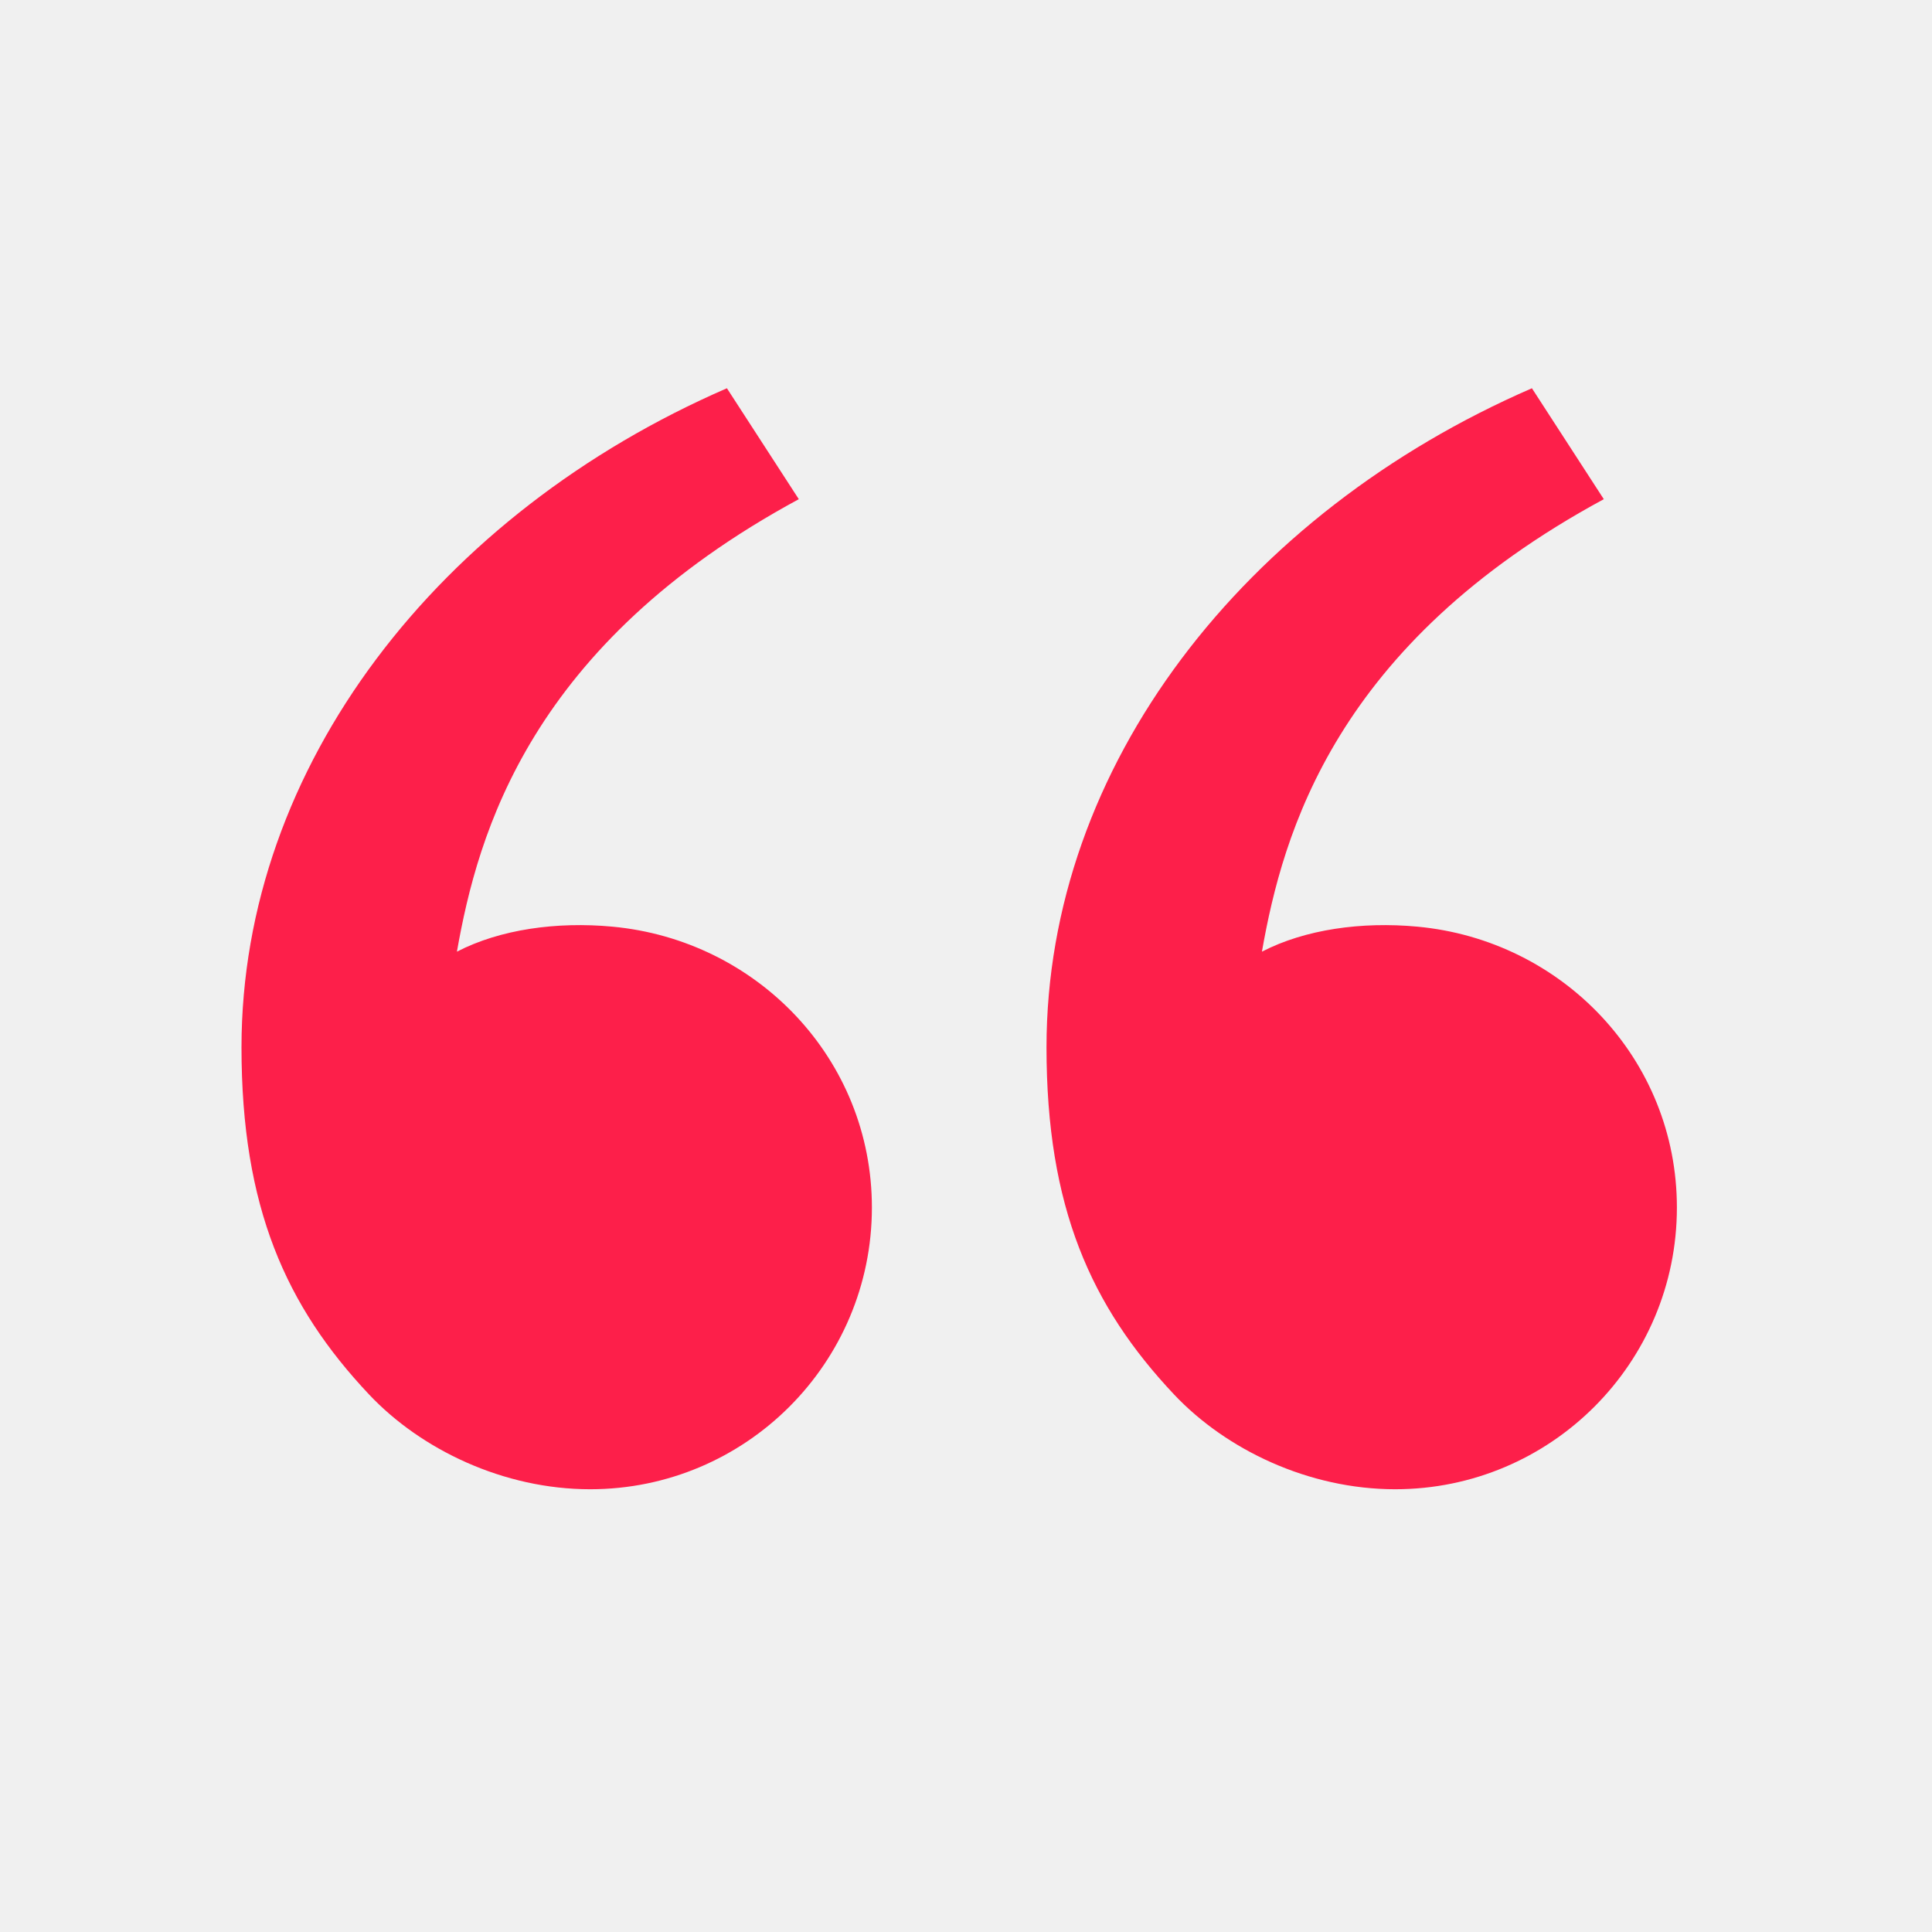
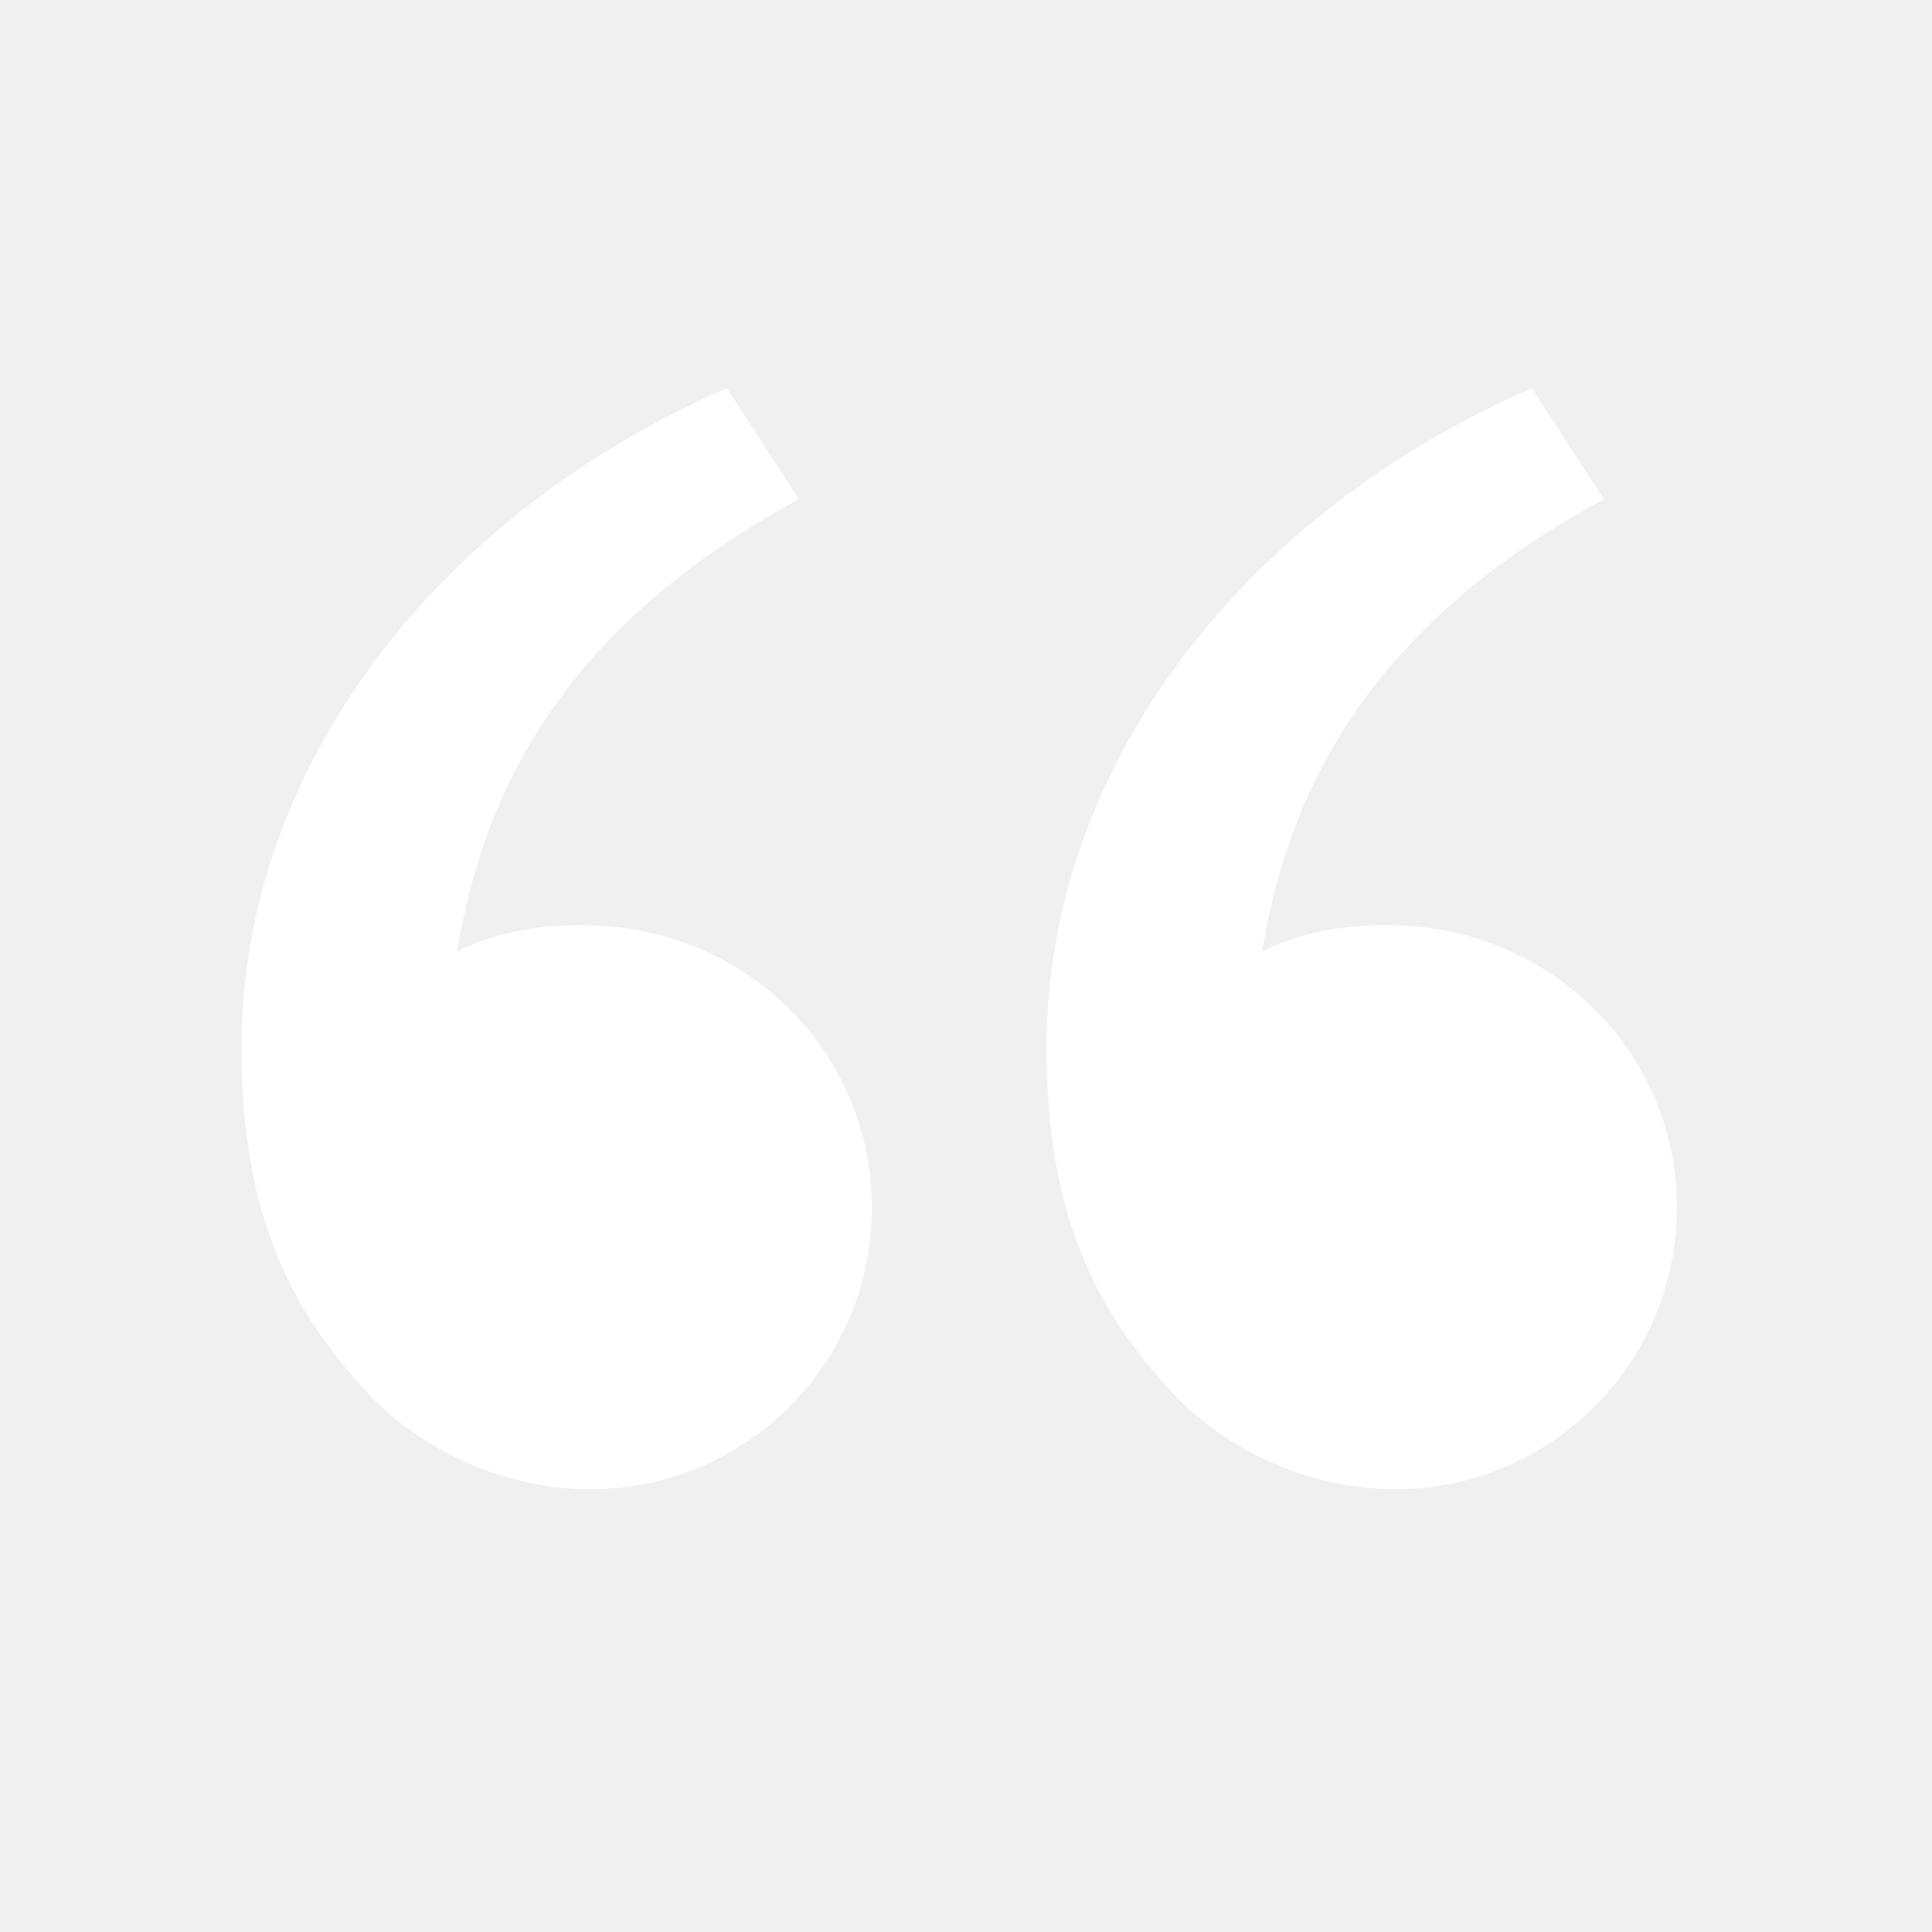
<svg xmlns="http://www.w3.org/2000/svg" width="800px" height="800px" viewBox="0 0 24 24">
  <g>
    <path fill="none" d="M0 0h24v24H0z" />
-     <path fill="#FD1F4A" d="M4.583 17.321C3.553 16.227 3 15 3 13.011c0-3.5 2.457-6.637 6.03-8.188l.893 1.378c-3.335 1.804-3.987 4.145-4.247 5.621.537-.278 1.24-.375 1.929-.311 1.804.167 3.226 1.648 3.226 3.489a3.5 3.5 0 0 1-3.5 3.5c-1.073 0-2.099-.49-2.748-1.179zm10 0C13.553 16.227 13 15 13 13.011c0-3.5 2.457-6.637 6.03-8.188l.893 1.378c-3.335 1.804-3.987 4.145-4.247 5.621.537-.278 1.24-.375 1.929-.311 1.804.167 3.226 1.648 3.226 3.489a3.5 3.5 0 0 1-3.5 3.5c-1.073 0-2.099-.49-2.748-1.179z" />
+     <path fill="#FFF" d="M4.583 17.321C3.553 16.227 3 15 3 13.011c0-3.5 2.457-6.637 6.03-8.188l.893 1.378c-3.335 1.804-3.987 4.145-4.247 5.621.537-.278 1.24-.375 1.929-.311 1.804.167 3.226 1.648 3.226 3.489a3.5 3.5 0 0 1-3.5 3.5c-1.073 0-2.099-.49-2.748-1.179zm10 0C13.553 16.227 13 15 13 13.011c0-3.5 2.457-6.637 6.03-8.188l.893 1.378c-3.335 1.804-3.987 4.145-4.247 5.621.537-.278 1.24-.375 1.929-.311 1.804.167 3.226 1.648 3.226 3.489a3.5 3.5 0 0 1-3.5 3.5c-1.073 0-2.099-.49-2.748-1.179z" />
  </g>
</svg>
